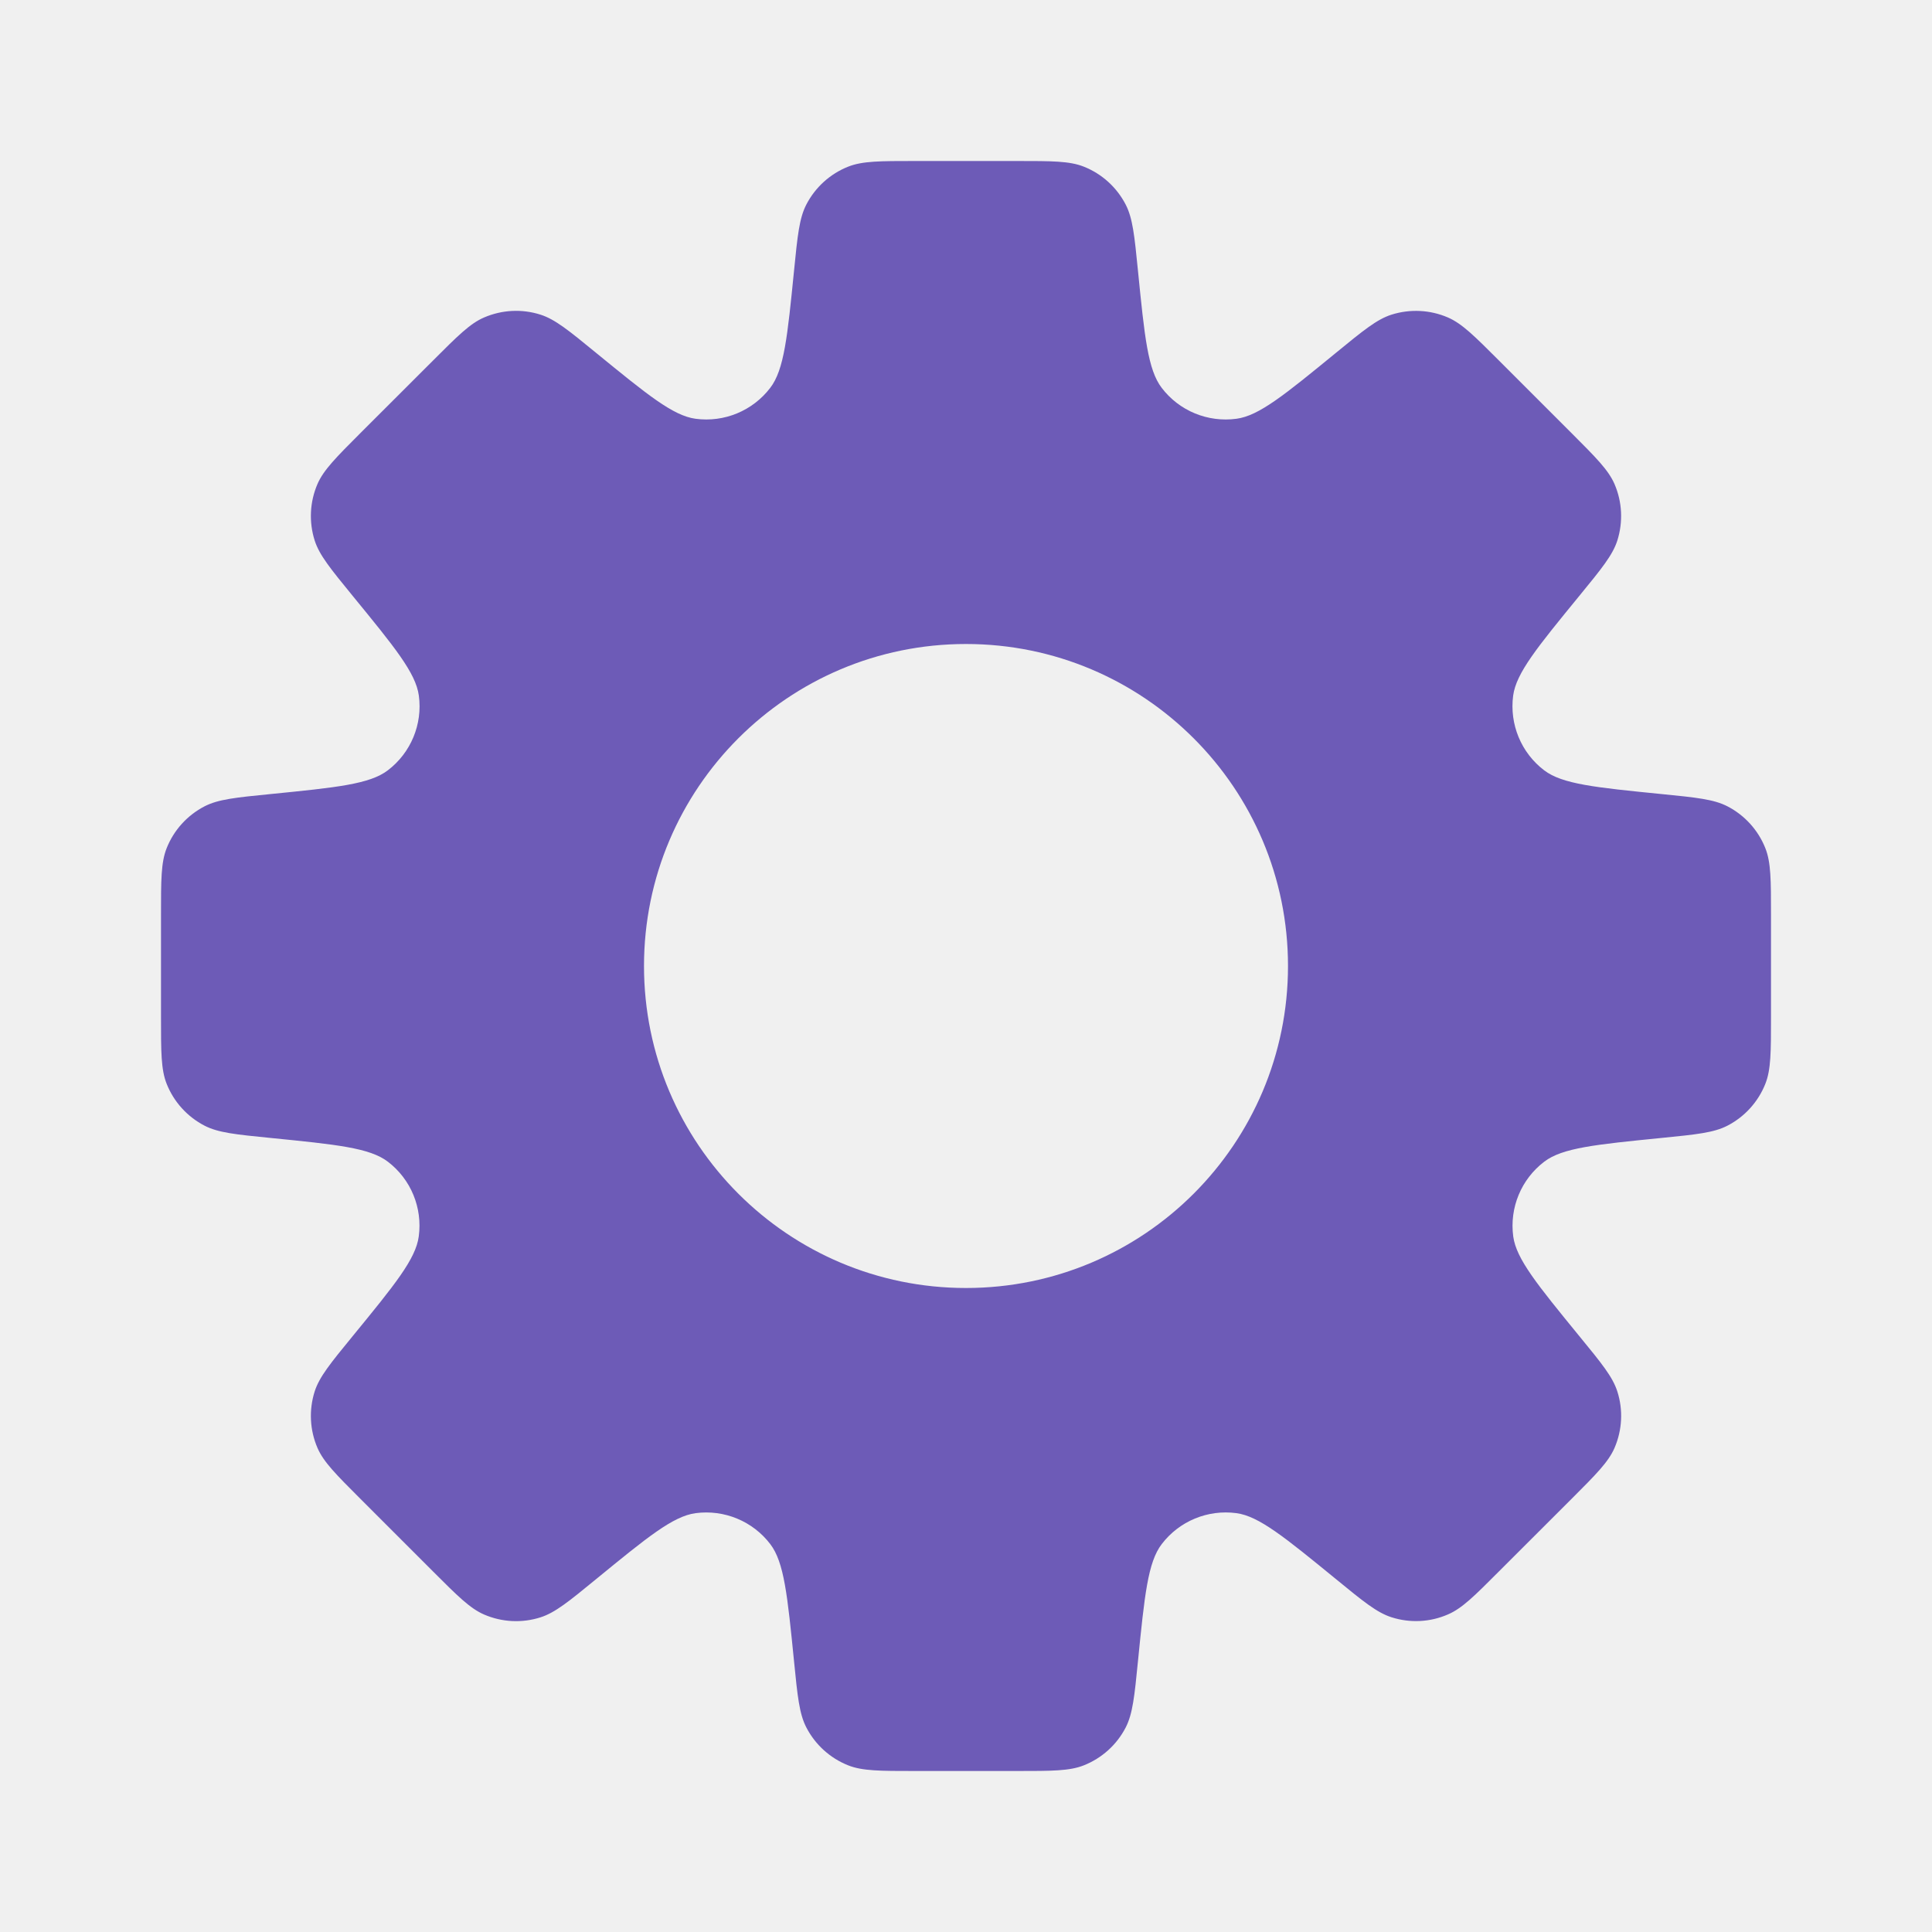
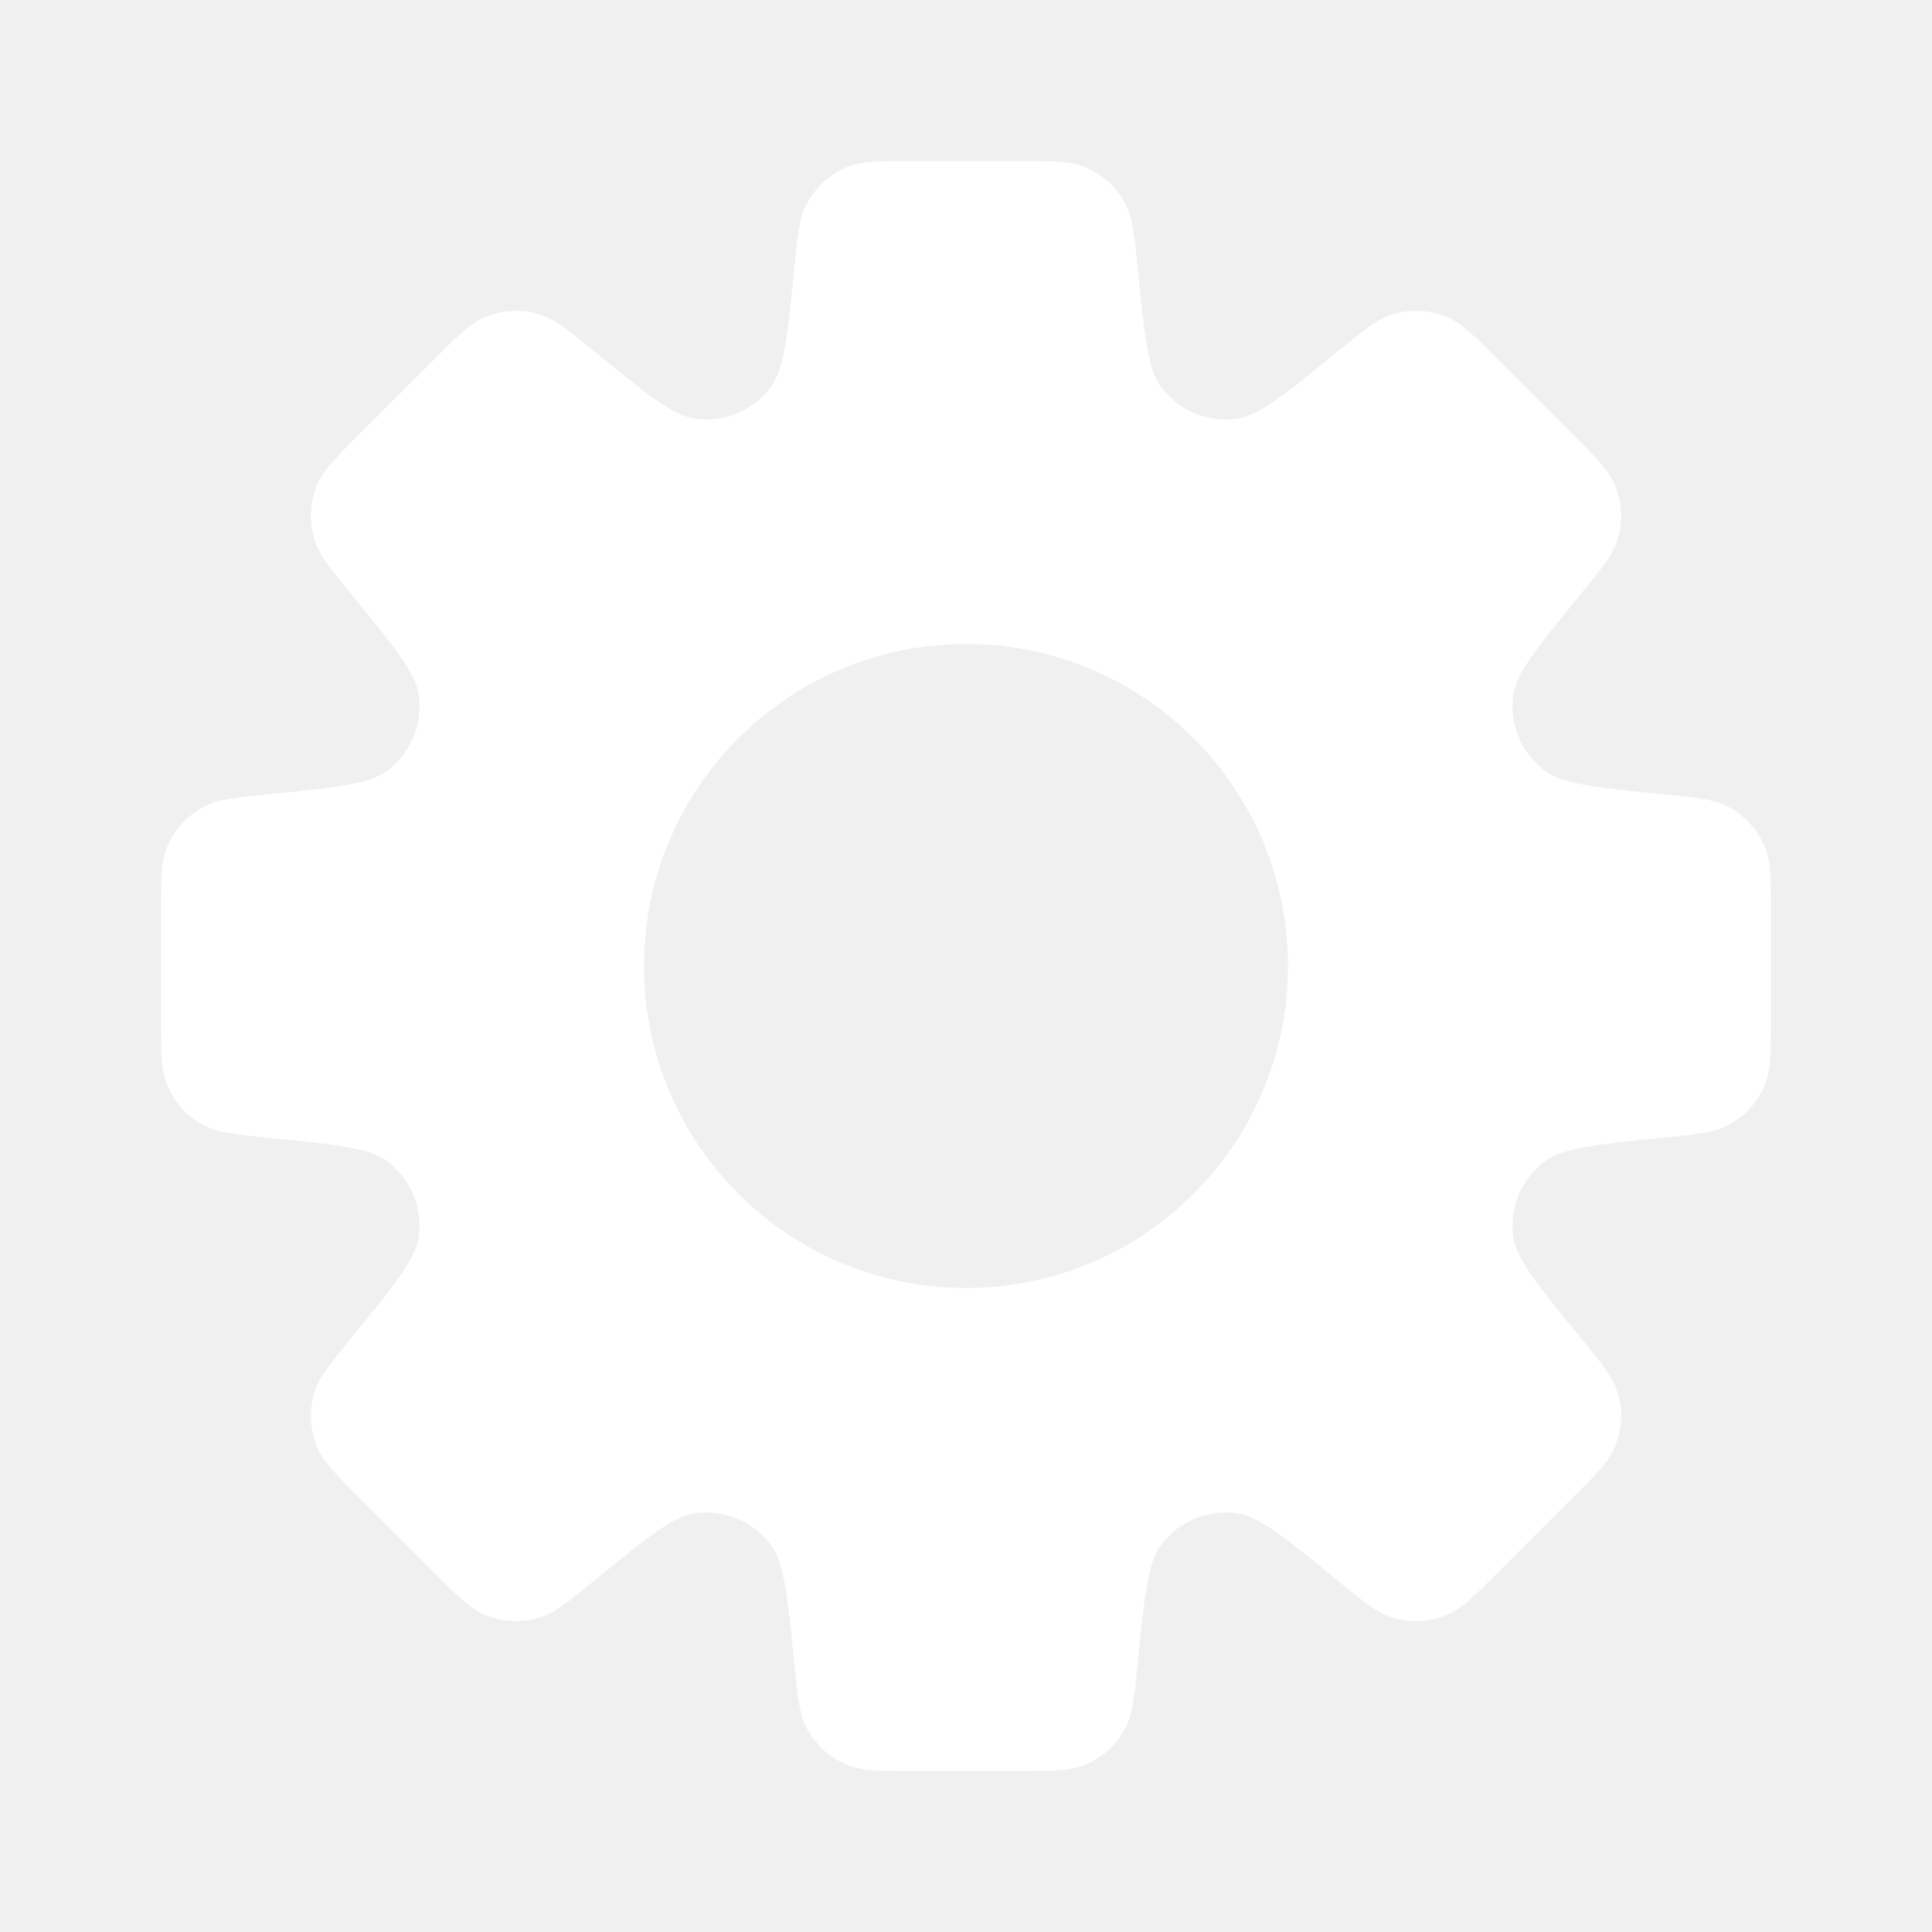
<svg xmlns="http://www.w3.org/2000/svg" width="24" height="24" viewBox="0 0 24 24" fill="none">
-   <path fill-rule="evenodd" clip-rule="evenodd" d="M13.984 2.542C14.071 2.711 14.093 2.928 14.136 3.361C14.218 4.182 14.259 4.593 14.431 4.818C14.649 5.104 15.003 5.25 15.36 5.202C15.64 5.165 15.959 4.904 16.598 4.381C16.935 4.105 17.104 3.967 17.285 3.909C17.516 3.836 17.765 3.848 17.987 3.944C18.162 4.02 18.316 4.174 18.624 4.482L19.518 5.376C19.826 5.684 19.98 5.838 20.056 6.013C20.152 6.235 20.164 6.484 20.091 6.715C20.033 6.896 19.895 7.065 19.619 7.402C19.096 8.041 18.835 8.36 18.797 8.641C18.75 8.997 18.896 9.351 19.182 9.569C19.407 9.741 19.818 9.782 20.639 9.864C21.072 9.907 21.289 9.929 21.458 10.016C21.673 10.127 21.841 10.312 21.93 10.537C22 10.714 22 10.932 22 11.368V12.632C22 13.068 22 13.286 21.93 13.463C21.841 13.688 21.673 13.873 21.458 13.984C21.289 14.071 21.072 14.093 20.639 14.136L20.639 14.136C19.818 14.218 19.408 14.259 19.183 14.431C18.897 14.649 18.75 15.003 18.798 15.36C18.836 15.64 19.097 15.959 19.619 16.598C19.895 16.935 20.033 17.103 20.091 17.285C20.165 17.515 20.152 17.765 20.056 17.987C19.98 18.162 19.826 18.316 19.518 18.624L18.624 19.517C18.316 19.826 18.162 19.98 17.987 20.055C17.765 20.152 17.516 20.164 17.285 20.09C17.104 20.032 16.935 19.894 16.598 19.618L16.598 19.618C15.959 19.096 15.64 18.835 15.36 18.797C15.003 18.749 14.649 18.896 14.431 19.182C14.259 19.407 14.218 19.817 14.136 20.638C14.093 21.072 14.071 21.289 13.984 21.459C13.873 21.674 13.688 21.841 13.463 21.93C13.286 22 13.068 22 12.632 22H11.368C10.932 22 10.714 22 10.537 21.93C10.312 21.841 10.127 21.673 10.016 21.458C9.929 21.289 9.907 21.072 9.864 20.639C9.782 19.818 9.741 19.407 9.569 19.182C9.351 18.896 8.997 18.75 8.641 18.797C8.36 18.835 8.041 19.096 7.402 19.619L7.402 19.619C7.065 19.895 6.896 20.033 6.715 20.091C6.484 20.165 6.235 20.152 6.013 20.056C5.838 19.98 5.684 19.826 5.376 19.518L4.482 18.624C4.174 18.316 4.02 18.162 3.944 17.987C3.848 17.765 3.836 17.516 3.909 17.285C3.967 17.104 4.105 16.935 4.381 16.598C4.904 15.959 5.165 15.64 5.202 15.359C5.25 15.003 5.104 14.649 4.818 14.431C4.593 14.259 4.182 14.218 3.361 14.136C2.928 14.093 2.711 14.071 2.542 13.984C2.327 13.873 2.159 13.688 2.07 13.463C2 13.286 2 13.068 2 12.632V11.368C2 10.932 2 10.714 2.07 10.537C2.159 10.312 2.327 10.127 2.542 10.016C2.711 9.929 2.928 9.907 3.362 9.864H3.362H3.362C4.183 9.782 4.593 9.741 4.818 9.569C5.104 9.351 5.251 8.997 5.203 8.641C5.165 8.36 4.904 8.041 4.381 7.402C4.105 7.064 3.967 6.896 3.909 6.714C3.836 6.484 3.848 6.234 3.944 6.012C4.02 5.838 4.174 5.683 4.482 5.375L5.376 4.482L5.376 4.482C5.684 4.174 5.838 4.019 6.013 3.944C6.235 3.848 6.484 3.835 6.715 3.909C6.896 3.967 7.065 4.105 7.402 4.381C8.041 4.903 8.36 5.164 8.64 5.202C8.997 5.25 9.351 5.103 9.569 4.817C9.741 4.592 9.782 4.182 9.864 3.361C9.907 2.928 9.929 2.711 10.016 2.542C10.127 2.327 10.312 2.159 10.537 2.07C10.714 2 10.932 2 11.368 2H12.632C13.068 2 13.286 2 13.463 2.07C13.688 2.159 13.873 2.327 13.984 2.542ZM12 16C14.209 16 16 14.209 16 12C16 9.791 14.209 8 12 8C9.791 8 8 9.791 8 12C8 14.209 9.791 16 12 16Z" fill="#6D5BB7" />
+   <path fill-rule="evenodd" clip-rule="evenodd" d="M13.984 2.542C14.071 2.711 14.093 2.928 14.136 3.361C14.218 4.182 14.259 4.593 14.431 4.818C14.649 5.104 15.003 5.25 15.36 5.202C15.64 5.165 15.959 4.904 16.598 4.381C16.935 4.105 17.104 3.967 17.285 3.909C17.516 3.836 17.765 3.848 17.987 3.944C18.162 4.02 18.316 4.174 18.624 4.482L19.518 5.376C19.826 5.684 19.98 5.838 20.056 6.013C20.152 6.235 20.164 6.484 20.091 6.715C20.033 6.896 19.895 7.065 19.619 7.402C19.096 8.041 18.835 8.36 18.797 8.641C18.75 8.997 18.896 9.351 19.182 9.569C19.407 9.741 19.818 9.782 20.639 9.864C21.072 9.907 21.289 9.929 21.458 10.016C21.673 10.127 21.841 10.312 21.93 10.537C22 10.714 22 10.932 22 11.368V12.632C22 13.068 22 13.286 21.93 13.463C21.841 13.688 21.673 13.873 21.458 13.984C21.289 14.071 21.072 14.093 20.639 14.136L20.639 14.136C19.818 14.218 19.408 14.259 19.183 14.431C18.897 14.649 18.75 15.003 18.798 15.36C18.836 15.64 19.097 15.959 19.619 16.598C19.895 16.935 20.033 17.103 20.091 17.285C20.165 17.515 20.152 17.765 20.056 17.987C19.98 18.162 19.826 18.316 19.518 18.624L18.624 19.517C18.316 19.826 18.162 19.98 17.987 20.055C17.765 20.152 17.516 20.164 17.285 20.09C17.104 20.032 16.935 19.894 16.598 19.618L16.598 19.618C15.959 19.096 15.64 18.835 15.36 18.797C15.003 18.749 14.649 18.896 14.431 19.182C14.259 19.407 14.218 19.817 14.136 20.638C14.093 21.072 14.071 21.289 13.984 21.459C13.873 21.674 13.688 21.841 13.463 21.93C13.286 22 13.068 22 12.632 22H11.368C10.932 22 10.714 22 10.537 21.93C10.312 21.841 10.127 21.673 10.016 21.458C9.929 21.289 9.907 21.072 9.864 20.639C9.782 19.818 9.741 19.407 9.569 19.182C9.351 18.896 8.997 18.75 8.641 18.797C8.36 18.835 8.041 19.096 7.402 19.619L7.402 19.619C7.065 19.895 6.896 20.033 6.715 20.091C6.484 20.165 6.235 20.152 6.013 20.056C5.838 19.98 5.684 19.826 5.376 19.518L4.482 18.624C4.174 18.316 4.02 18.162 3.944 17.987C3.848 17.765 3.836 17.516 3.909 17.285C3.967 17.104 4.105 16.935 4.381 16.598C4.904 15.959 5.165 15.64 5.202 15.359C5.25 15.003 5.104 14.649 4.818 14.431C4.593 14.259 4.182 14.218 3.361 14.136C2.928 14.093 2.711 14.071 2.542 13.984C2.327 13.873 2.159 13.688 2.07 13.463C2 13.286 2 13.068 2 12.632V11.368C2 10.932 2 10.714 2.07 10.537C2.159 10.312 2.327 10.127 2.542 10.016C2.711 9.929 2.928 9.907 3.362 9.864H3.362H3.362C4.183 9.782 4.593 9.741 4.818 9.569C5.104 9.351 5.251 8.997 5.203 8.641C5.165 8.36 4.904 8.041 4.381 7.402C4.105 7.064 3.967 6.896 3.909 6.714C3.836 6.484 3.848 6.234 3.944 6.012C4.02 5.838 4.174 5.683 4.482 5.375L5.376 4.482L5.376 4.482C5.684 4.174 5.838 4.019 6.013 3.944C6.235 3.848 6.484 3.835 6.715 3.909C6.896 3.967 7.065 4.105 7.402 4.381C8.041 4.903 8.36 5.164 8.64 5.202C8.997 5.25 9.351 5.103 9.569 4.817C9.741 4.592 9.782 4.182 9.864 3.361C9.907 2.928 9.929 2.711 10.016 2.542C10.127 2.327 10.312 2.159 10.537 2.07C10.714 2 10.932 2 11.368 2H12.632C13.068 2 13.286 2 13.463 2.07C13.688 2.159 13.873 2.327 13.984 2.542ZM12 16C14.209 16 16 14.209 16 12C16 9.791 14.209 8 12 8C9.791 8 8 9.791 8 12C8 14.209 9.791 16 12 16Z" fill="#fff" />
</svg>
